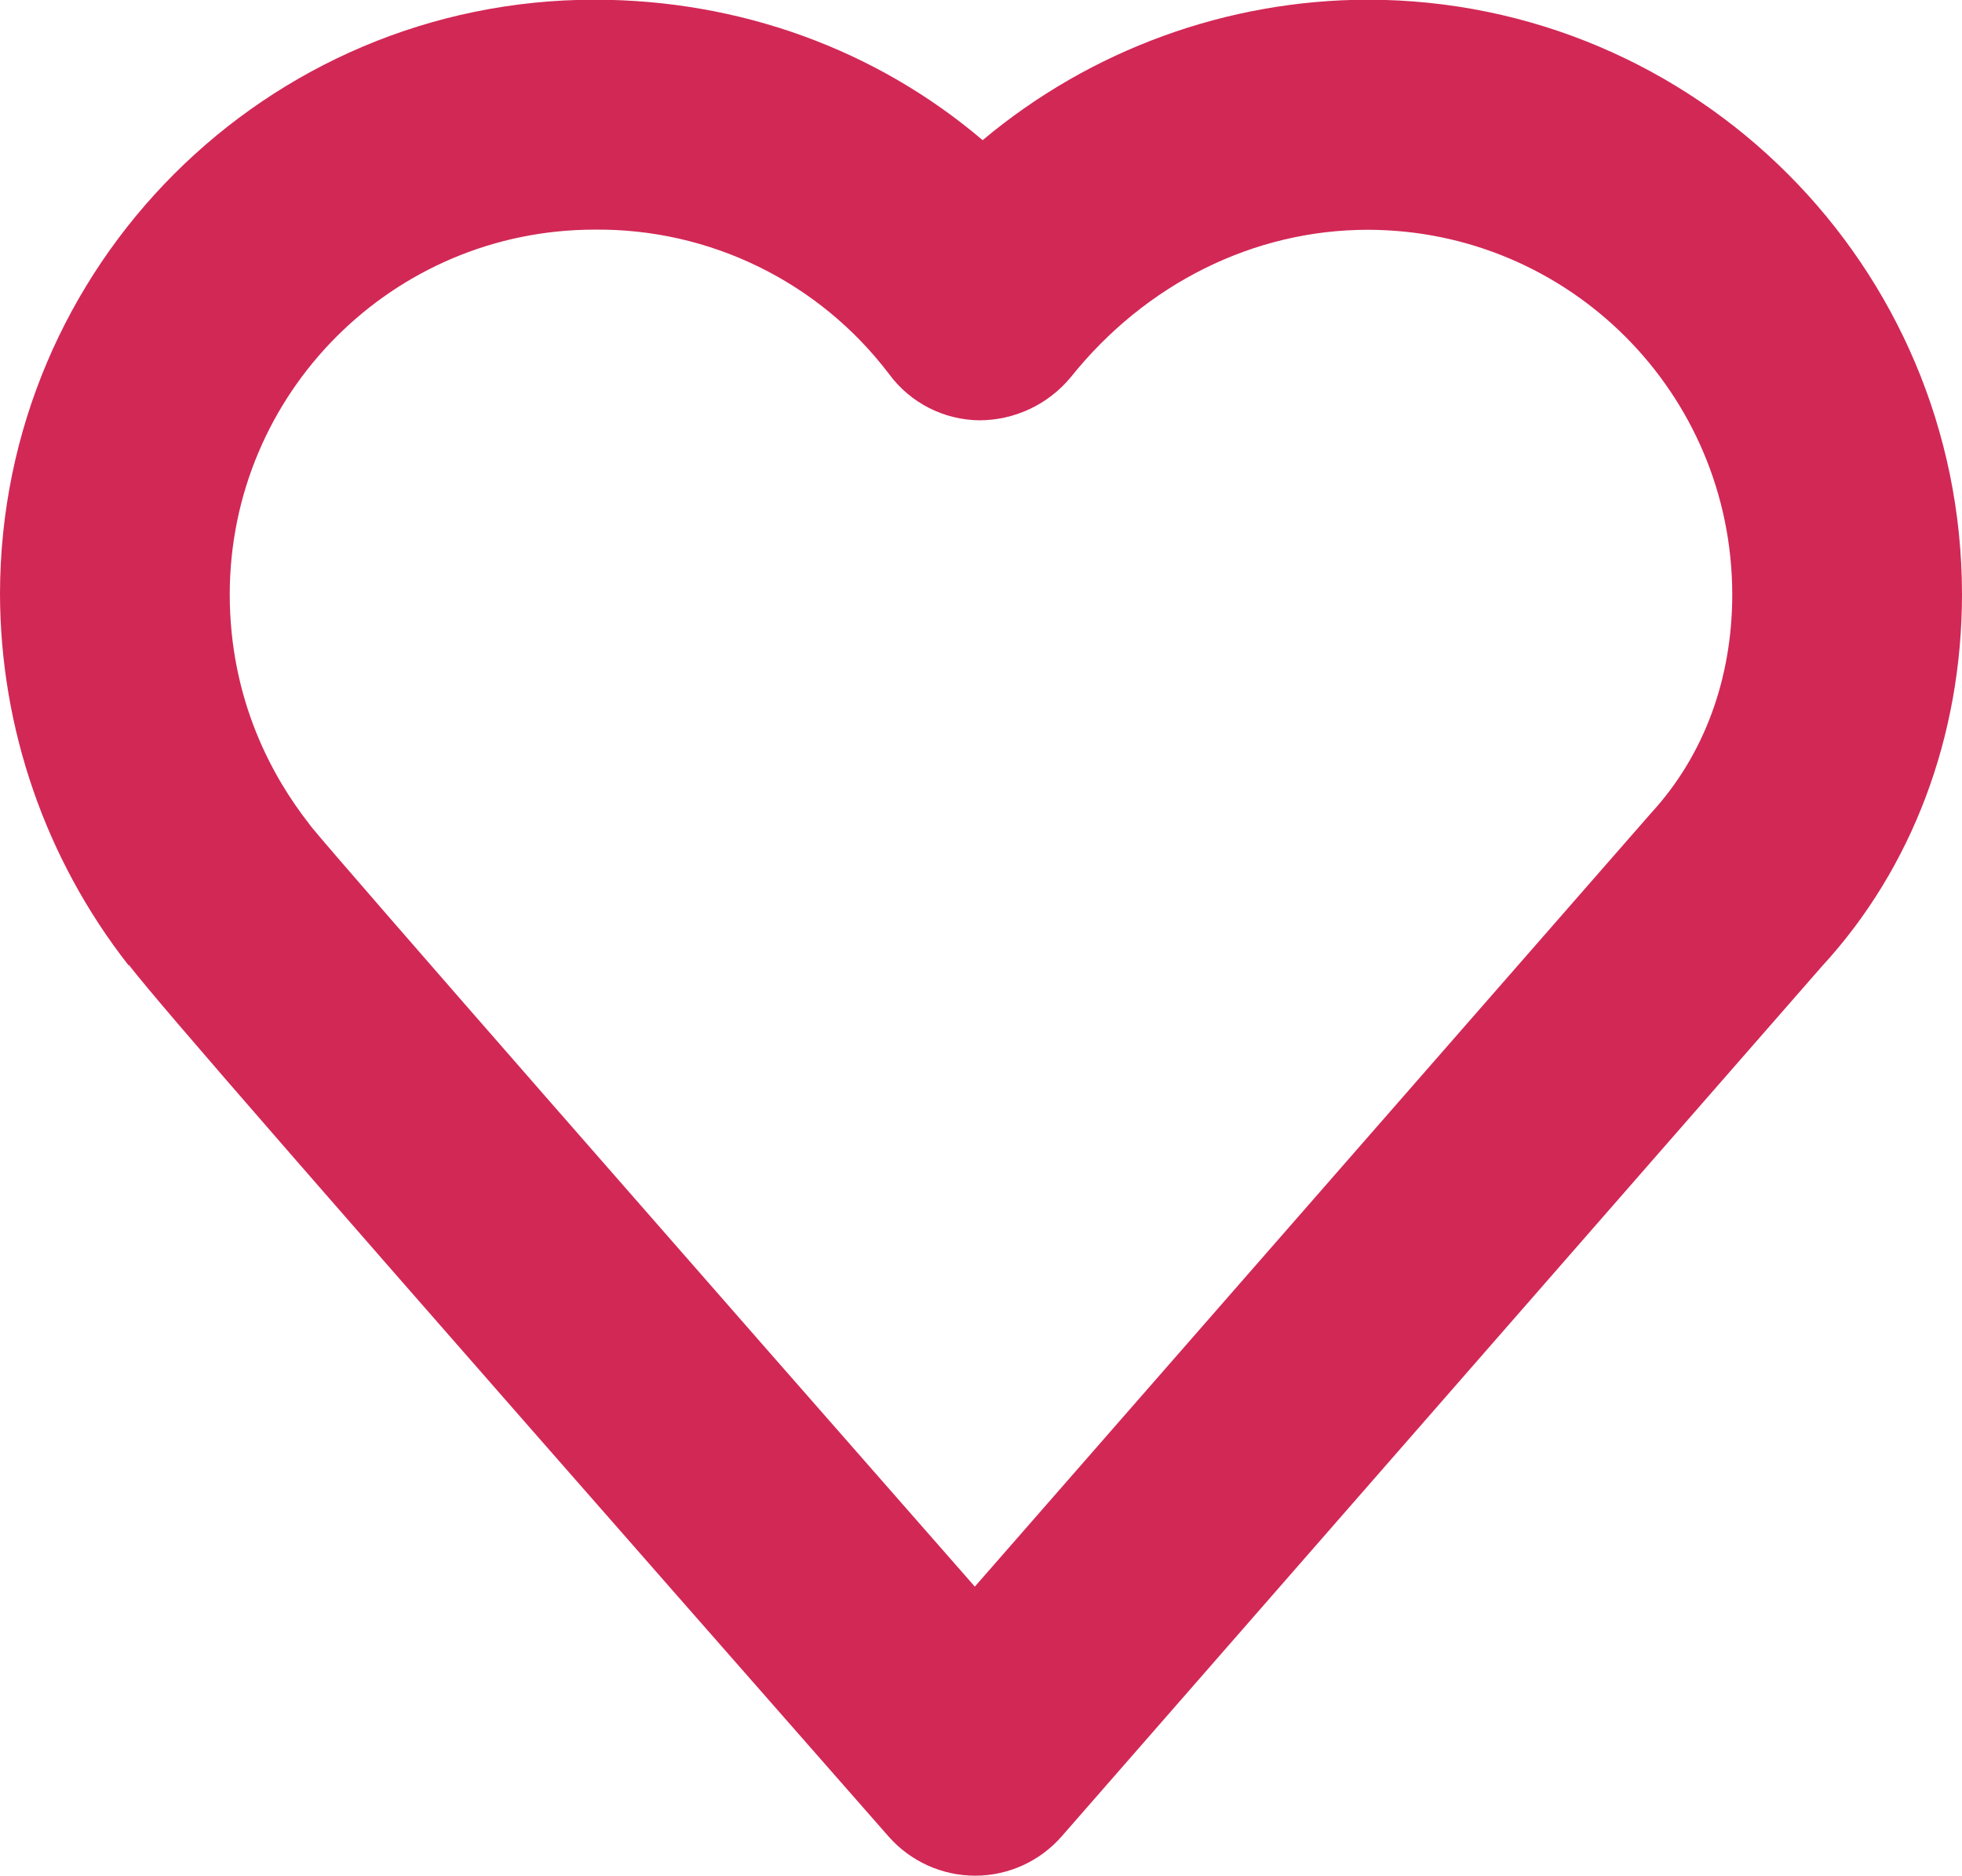
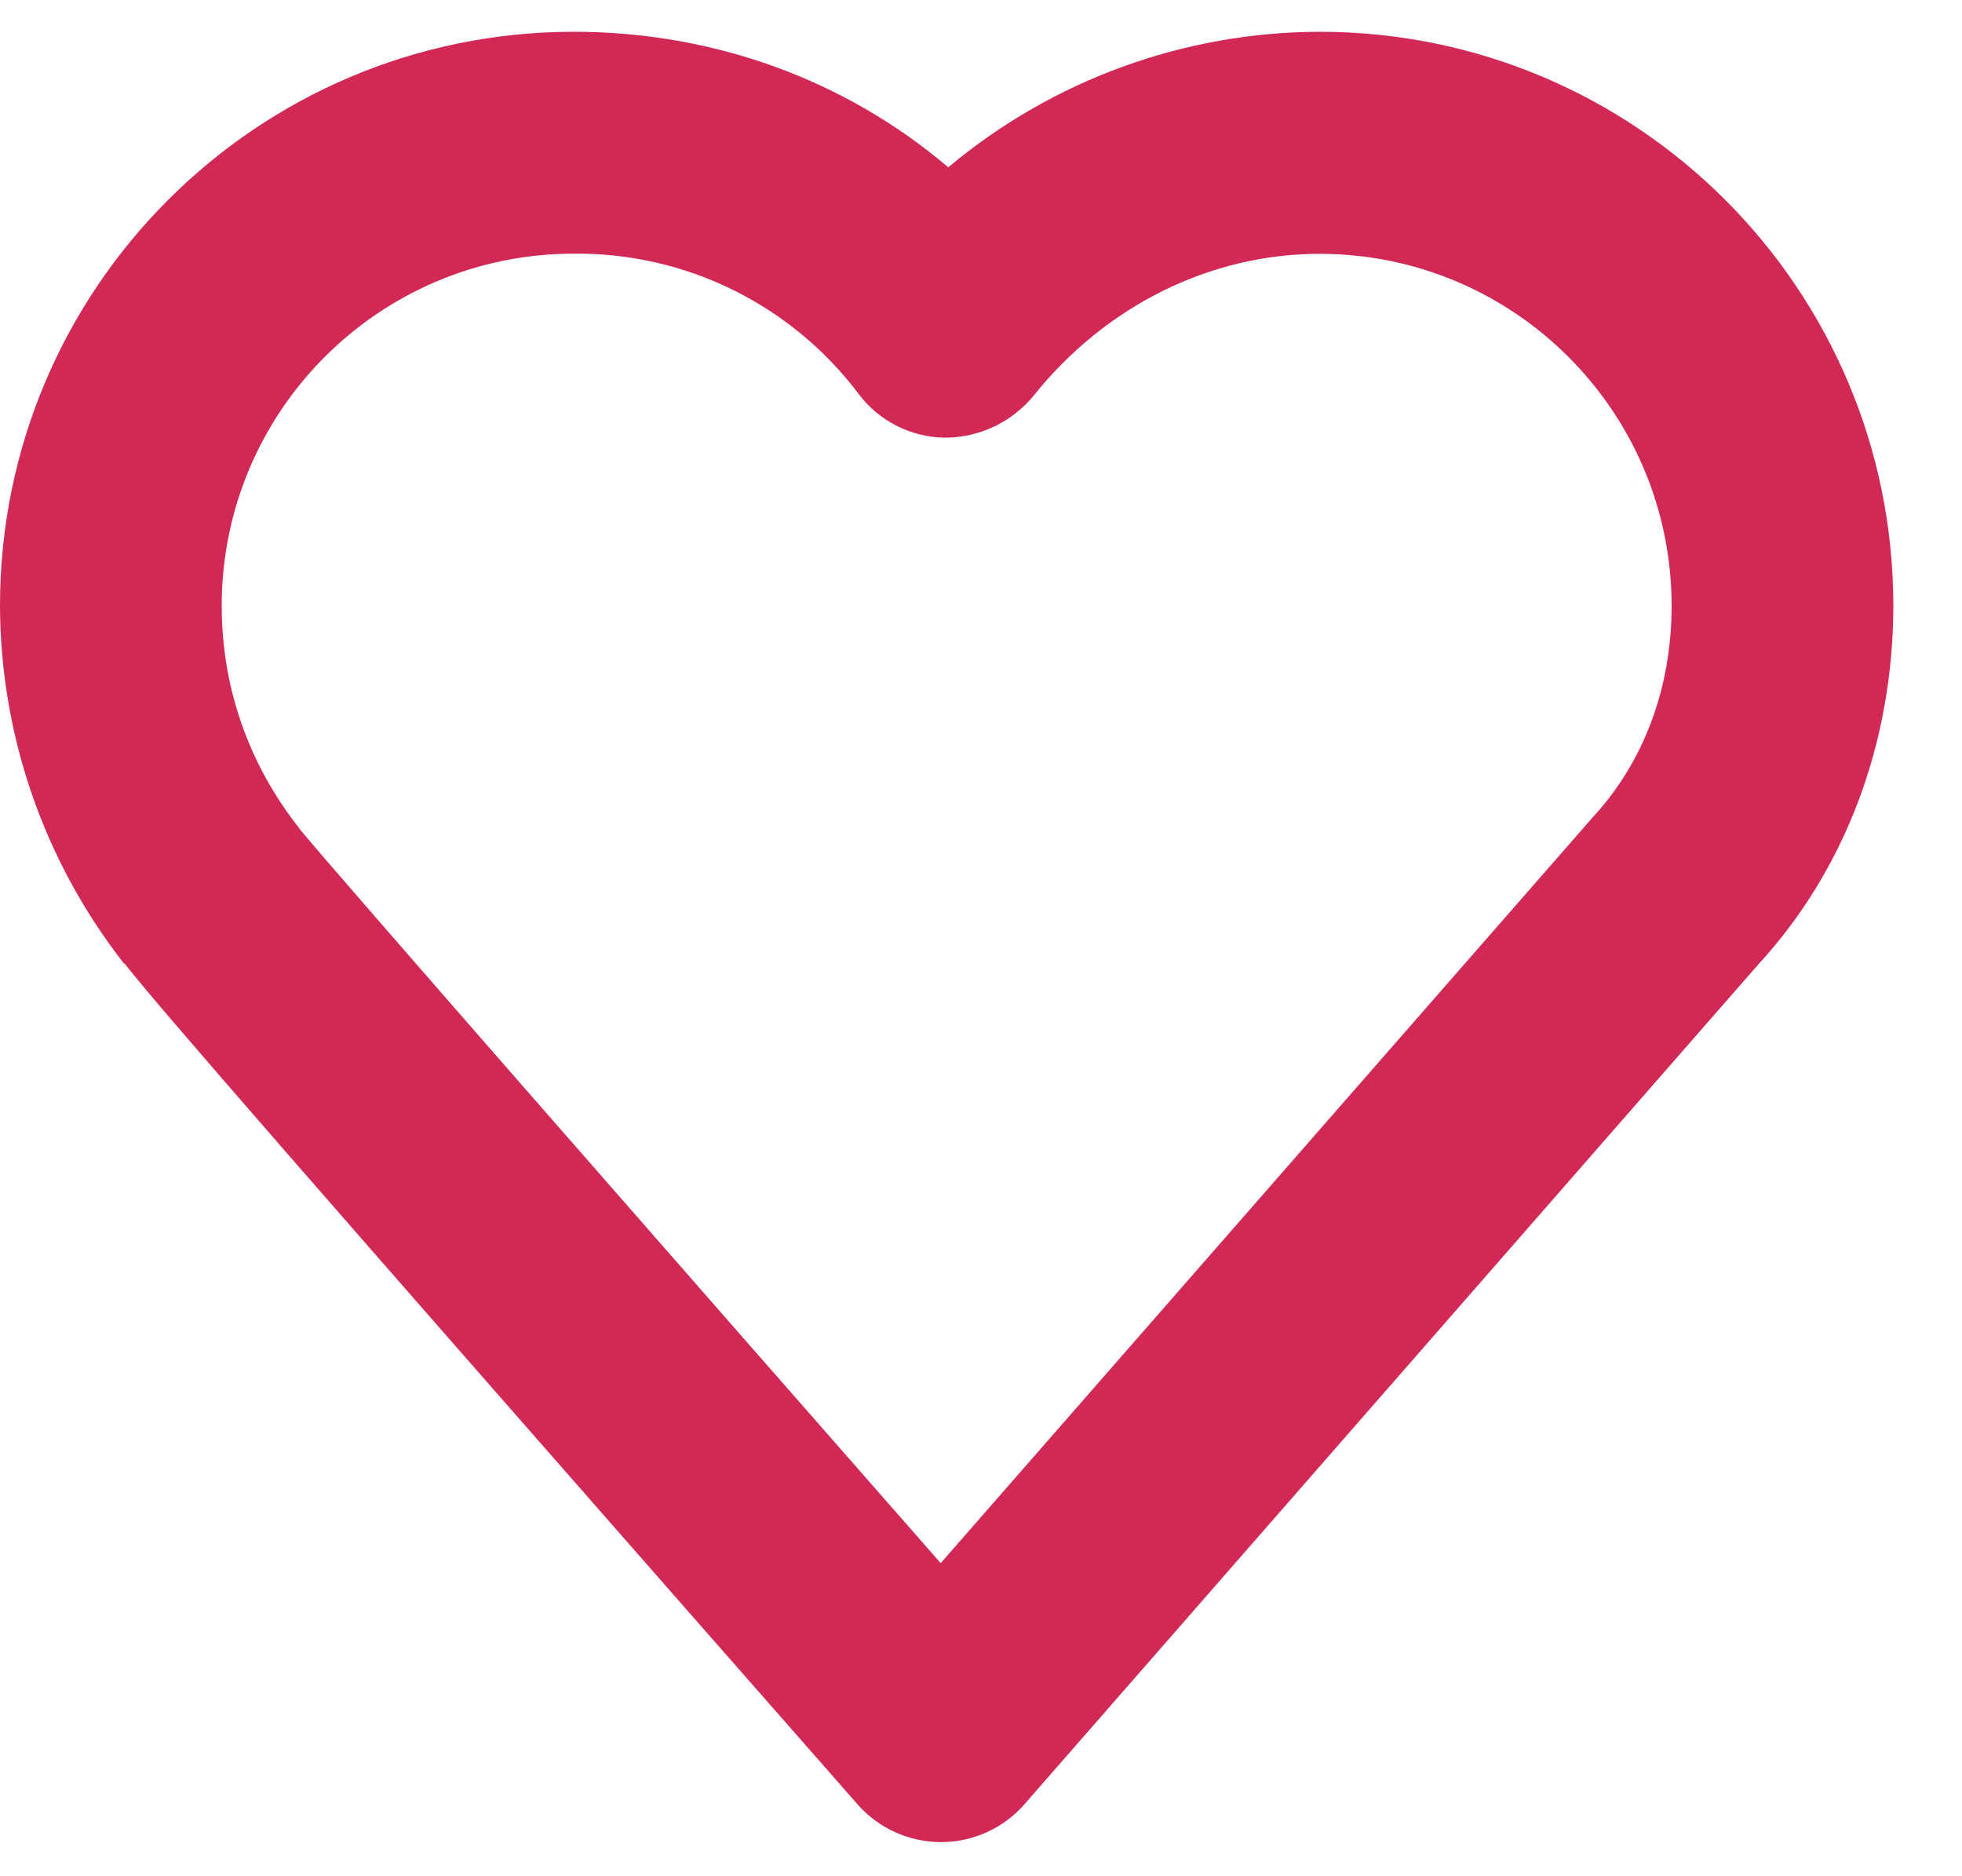
- <svg xmlns="http://www.w3.org/2000/svg" version="1.0" width="12.545" height="11.99" viewBox="521.939 473.064 12.545 11.99">
+ <svg xmlns="http://www.w3.org/2000/svg" version="1.0" width="12.545" height="11.99" viewBox="521.939 473.064 13 12">
  <path fill="#d22856" d="M528.174 485.055a.737.737 0 01-.552-.249c-3.798-4.324-4.644-5.298-4.858-5.572h-.004a3.866 3.866 0 01-.821-2.373 3.803 3.803 0 013.799-3.799c.934 0 1.804.32 2.484.898a3.847 3.847 0 012.463-.898 3.803 3.803 0 013.799 3.799c0 .909-.318 1.754-.896 2.381l-4.86 5.561a.735.735 0 01-.554.252zm-4.245-6.706c.208.255 2.471 2.839 4.243 4.858l4.323-4.944c.34-.369.52-.86.52-1.399a2.333 2.333 0 00-2.33-2.331c-.729 0-1.421.344-1.9.943a.76.76 0 01-.585.275.727.727 0 01-.575-.294 2.333 2.333 0 00-1.887-.925 2.333 2.333 0 00-2.33 2.331c0 .678.275 1.171.507 1.467l.014.019z" />
</svg>
